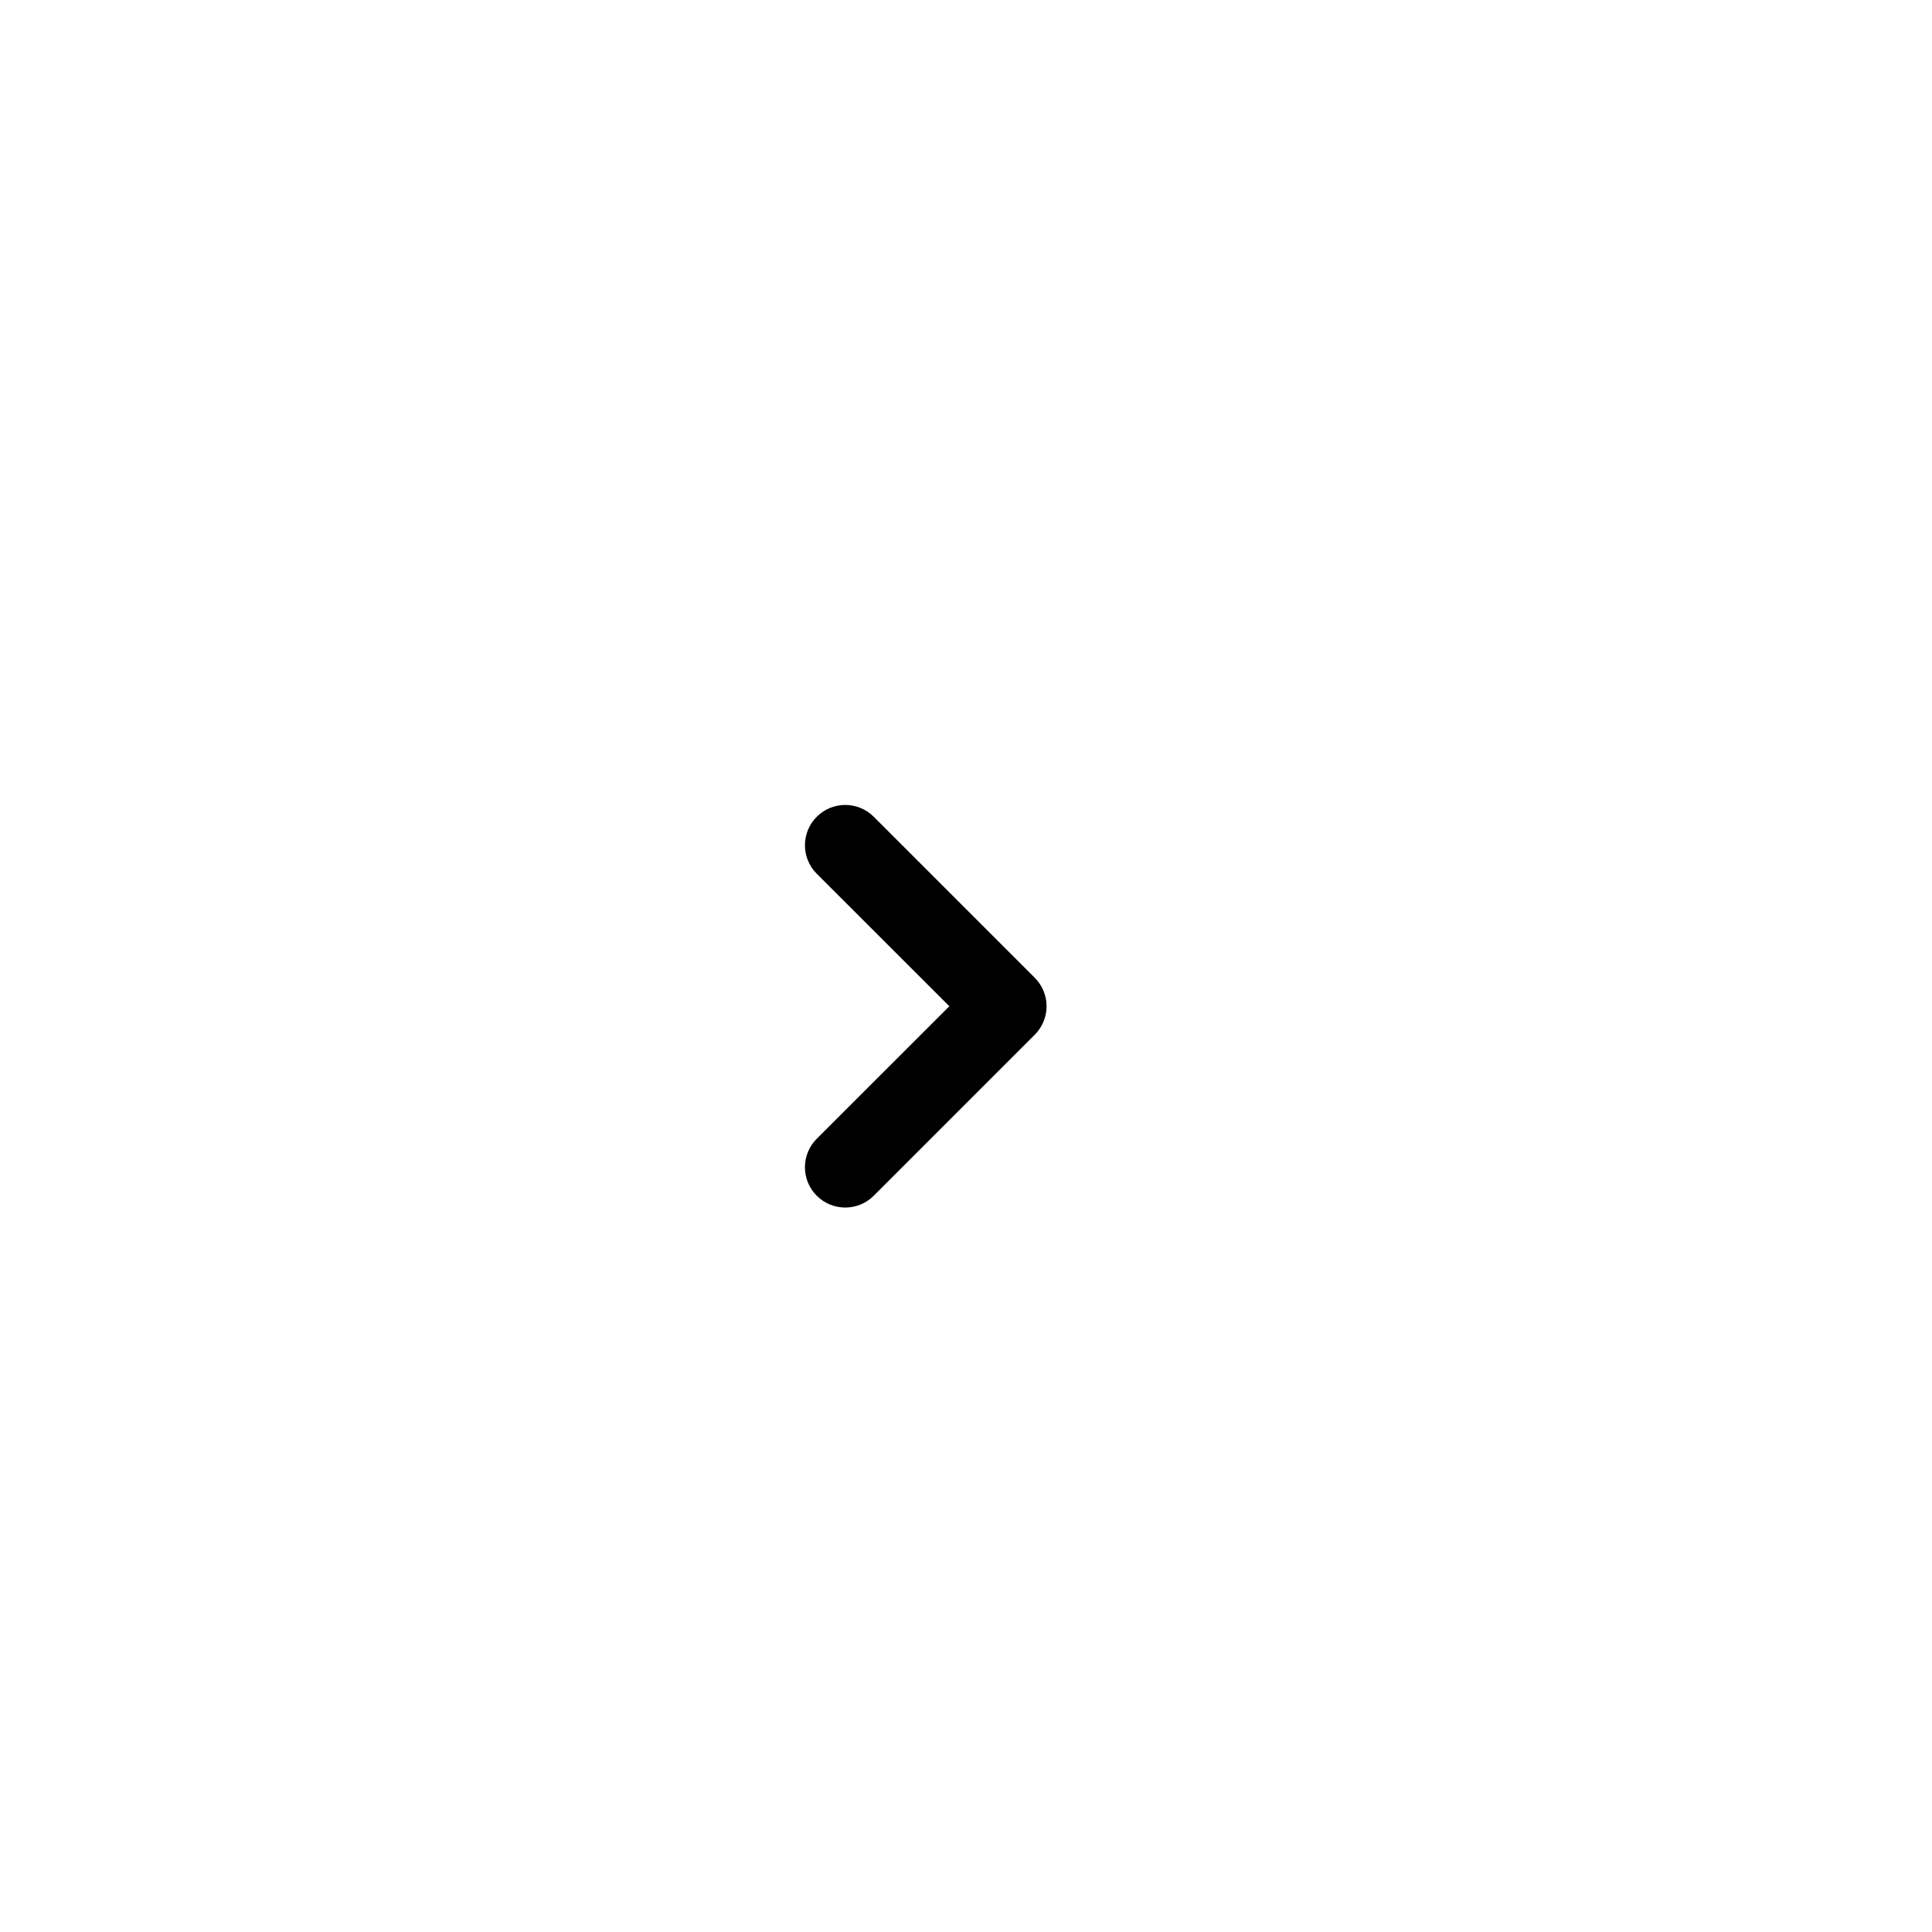
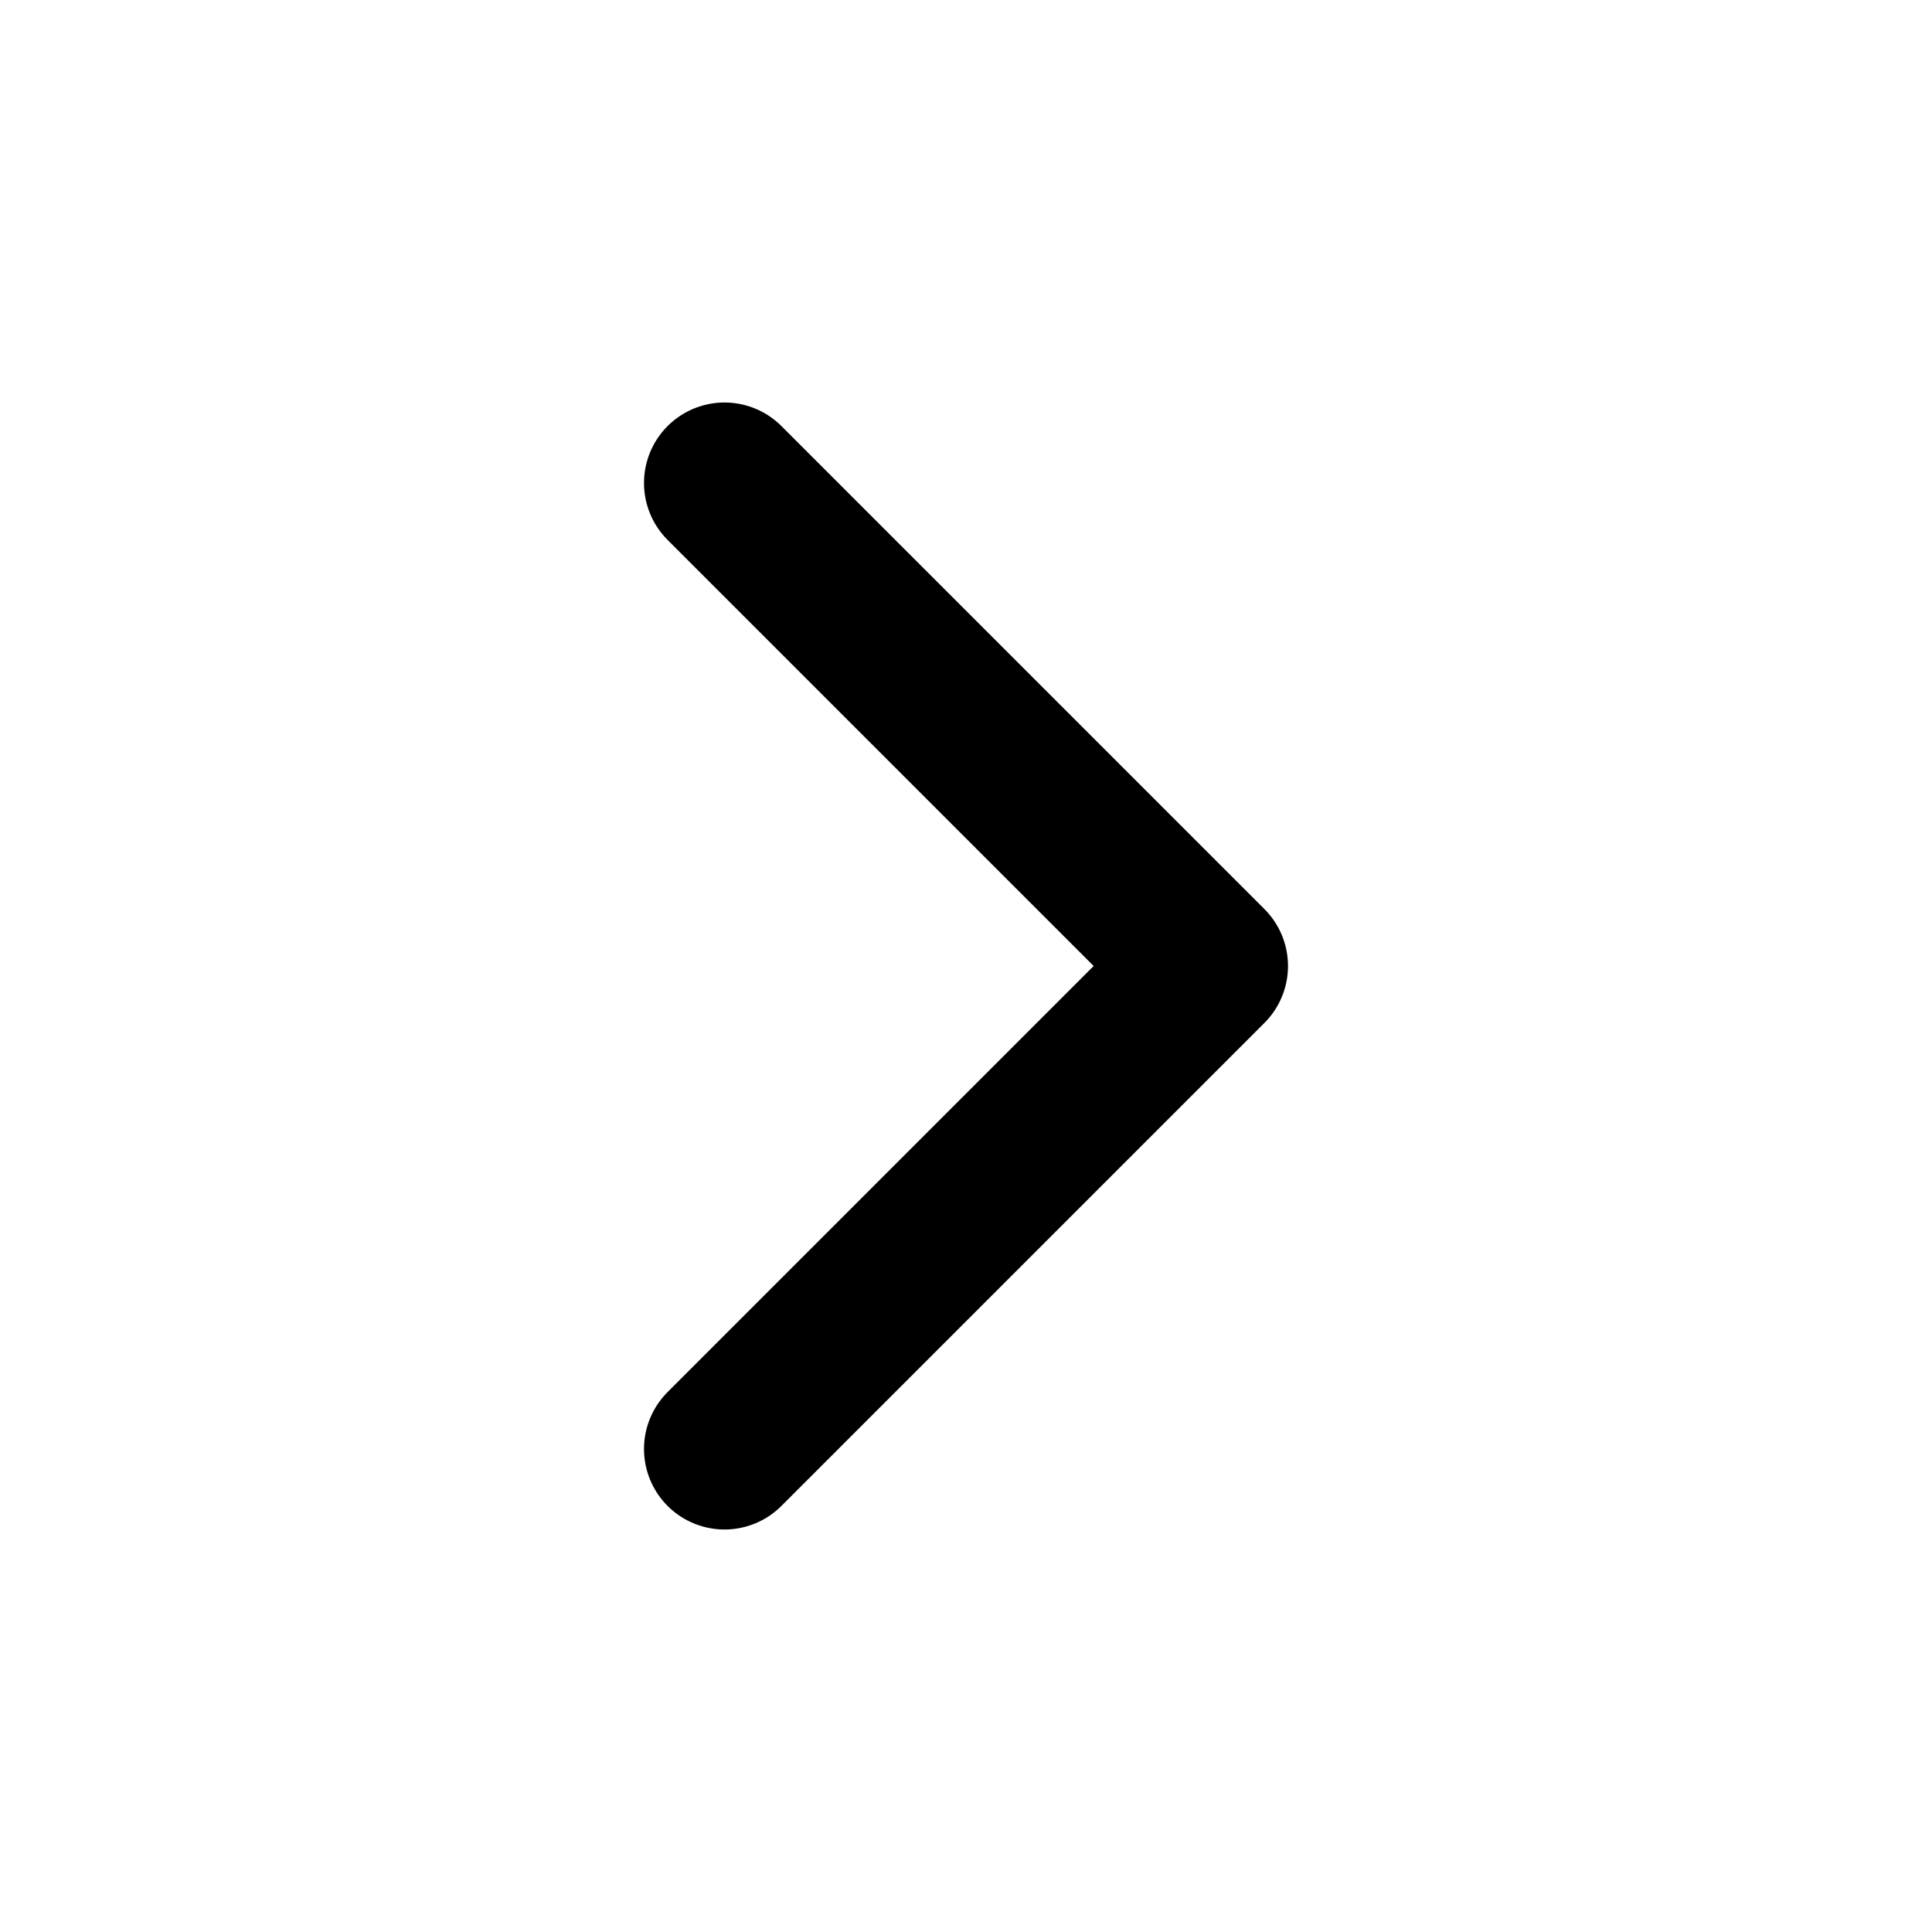
- <svg xmlns="http://www.w3.org/2000/svg" width="24" height="24" fill="none" viewBox="0 0 24 24">
-   <path fill="#000" fill-rule="evenodd" d="M10.146 14.854a.5.5 0 0 1 0-.708l1.647-1.646-1.647-1.646a.5.5 0 0 1 .708-.708l2 2a.5.5 0 0 1 0 .708l-2 2a.501.501 0 0 1-.708 0Z" clip-rule="evenodd" />
+ <svg xmlns="http://www.w3.org/2000/svg" width="24" height="24" fill="none" viewBox="0 0 24 24" stroke="#000" stroke-width="2" stroke-linecap="round" stroke-linejoin="round">
+   <path d="m9 18 6-6-6-6" />
</svg>
